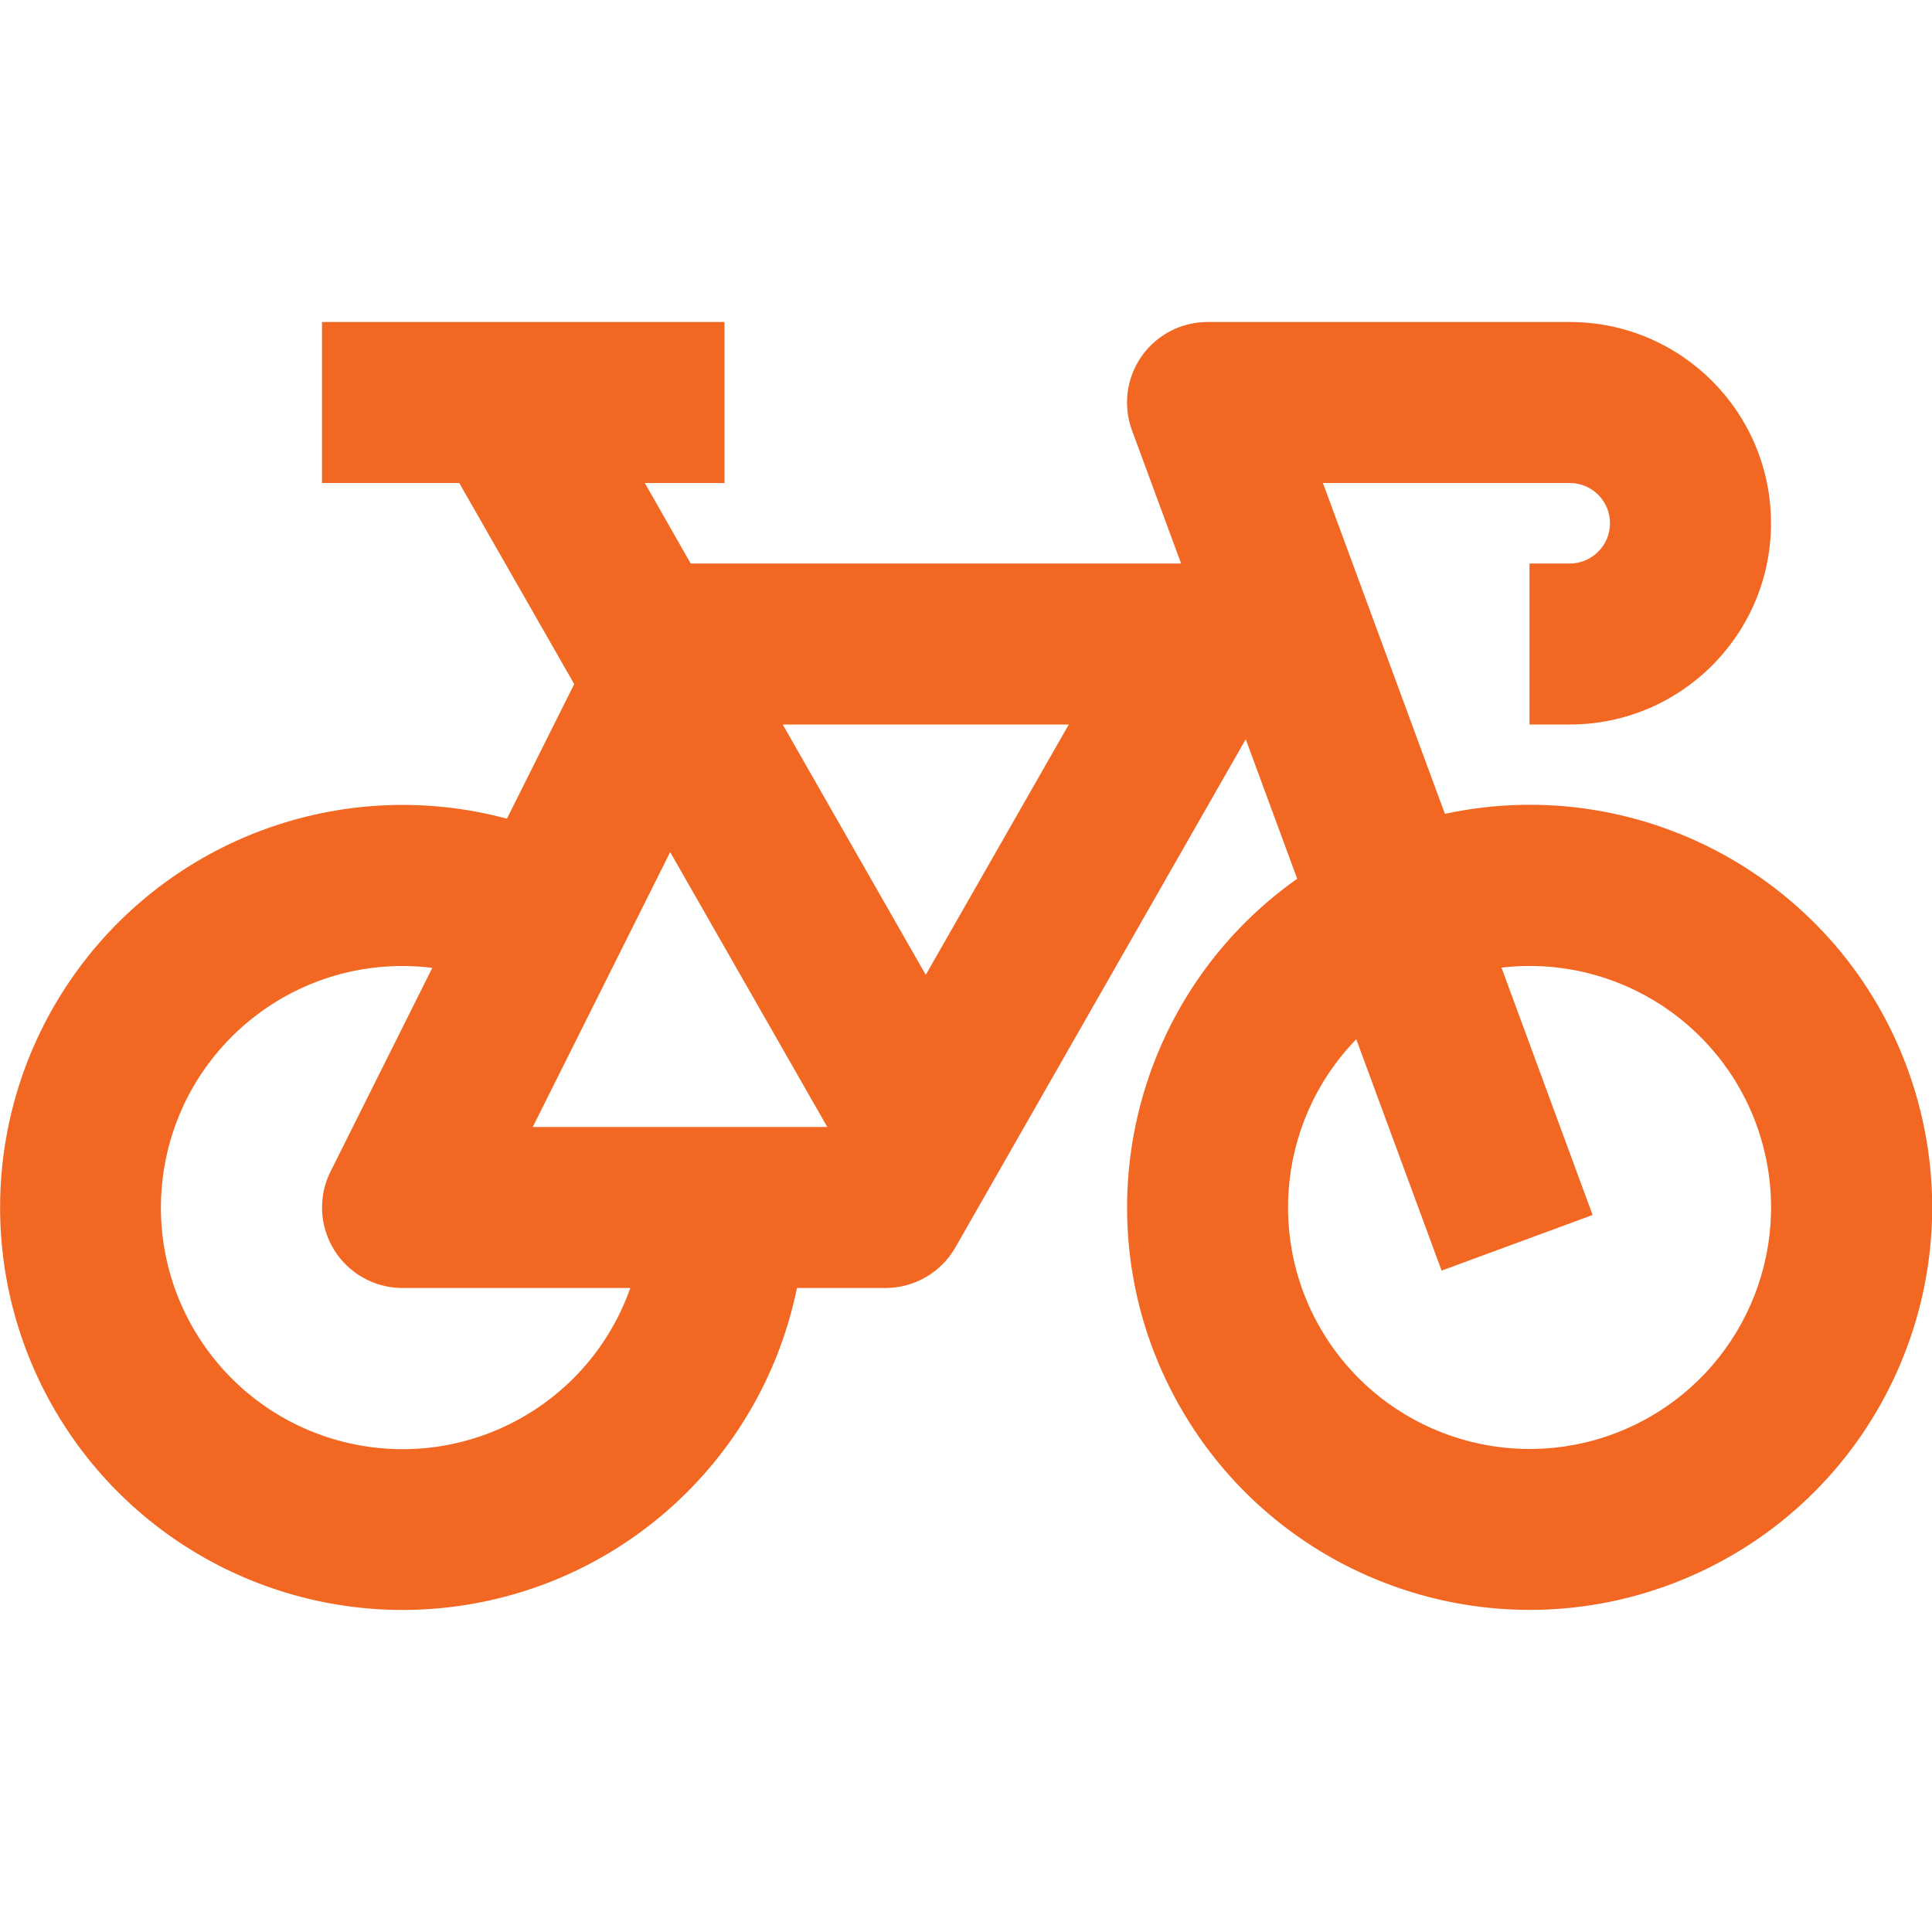
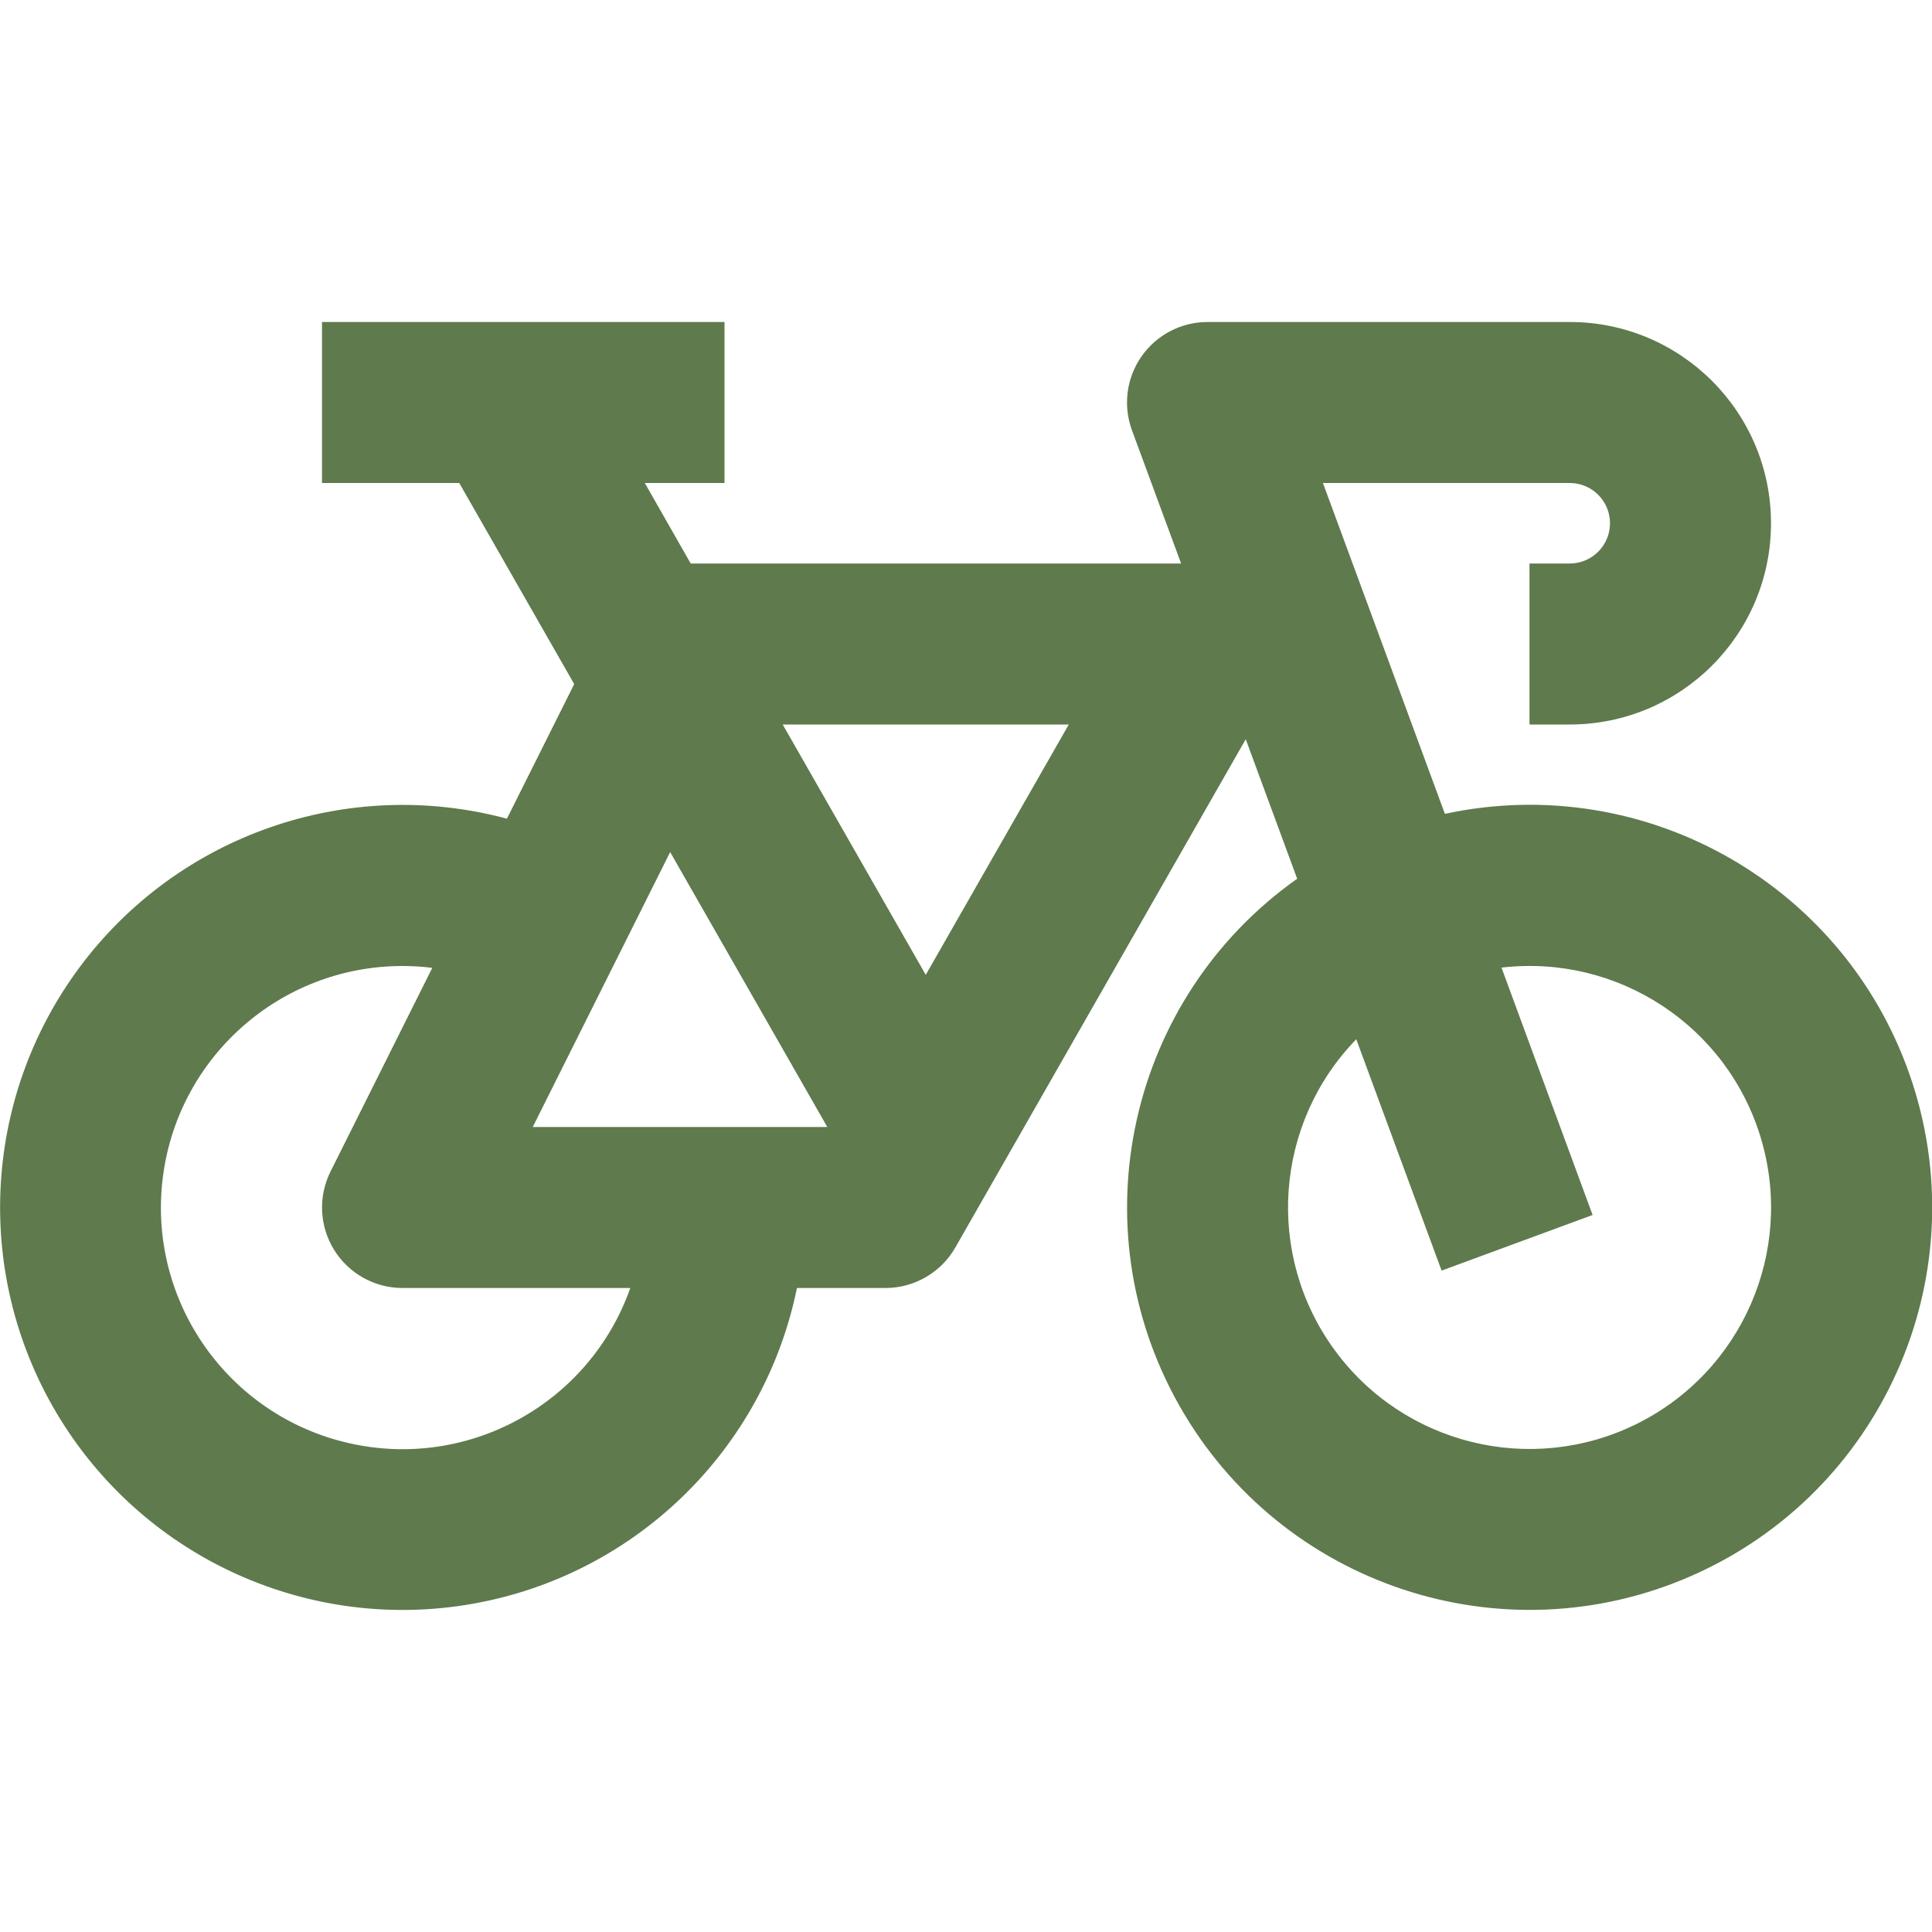
- <svg xmlns="http://www.w3.org/2000/svg" viewBox="0 0 24 24" fill="#F26722">
+ <svg xmlns="http://www.w3.org/2000/svg" viewBox="0 0 24 24" fill="#5F7A4D">
  <path d="M4 4v2h1.705l1.428 2.498-.836 1.672A5 5 0 109.9 16H11a1 1 0 00.868-.504l3.607-6.313.639 1.733a5 5 0 101.835-.806L16.434 6H19.5a.5.5 0 010 1H19v2h.5a2.5 2.5 0 000-5H15a1 1 0 00-.938 1.346L14.672 7H8.58L8.01 6H9V4zm4.325 6.585L10.277 14H6.618zM11.5 12.11L9.723 9h3.554zM5 12c.125 0 .25.008.37.023l-1.264 2.53A1 1 0 005 16h2.83A3.001 3.001 0 115 12zm11.848.91l1.06 2.874 1.876-.691-1.132-3.073a3 3 0 11-1.804.89z" fill="" />
</svg>
